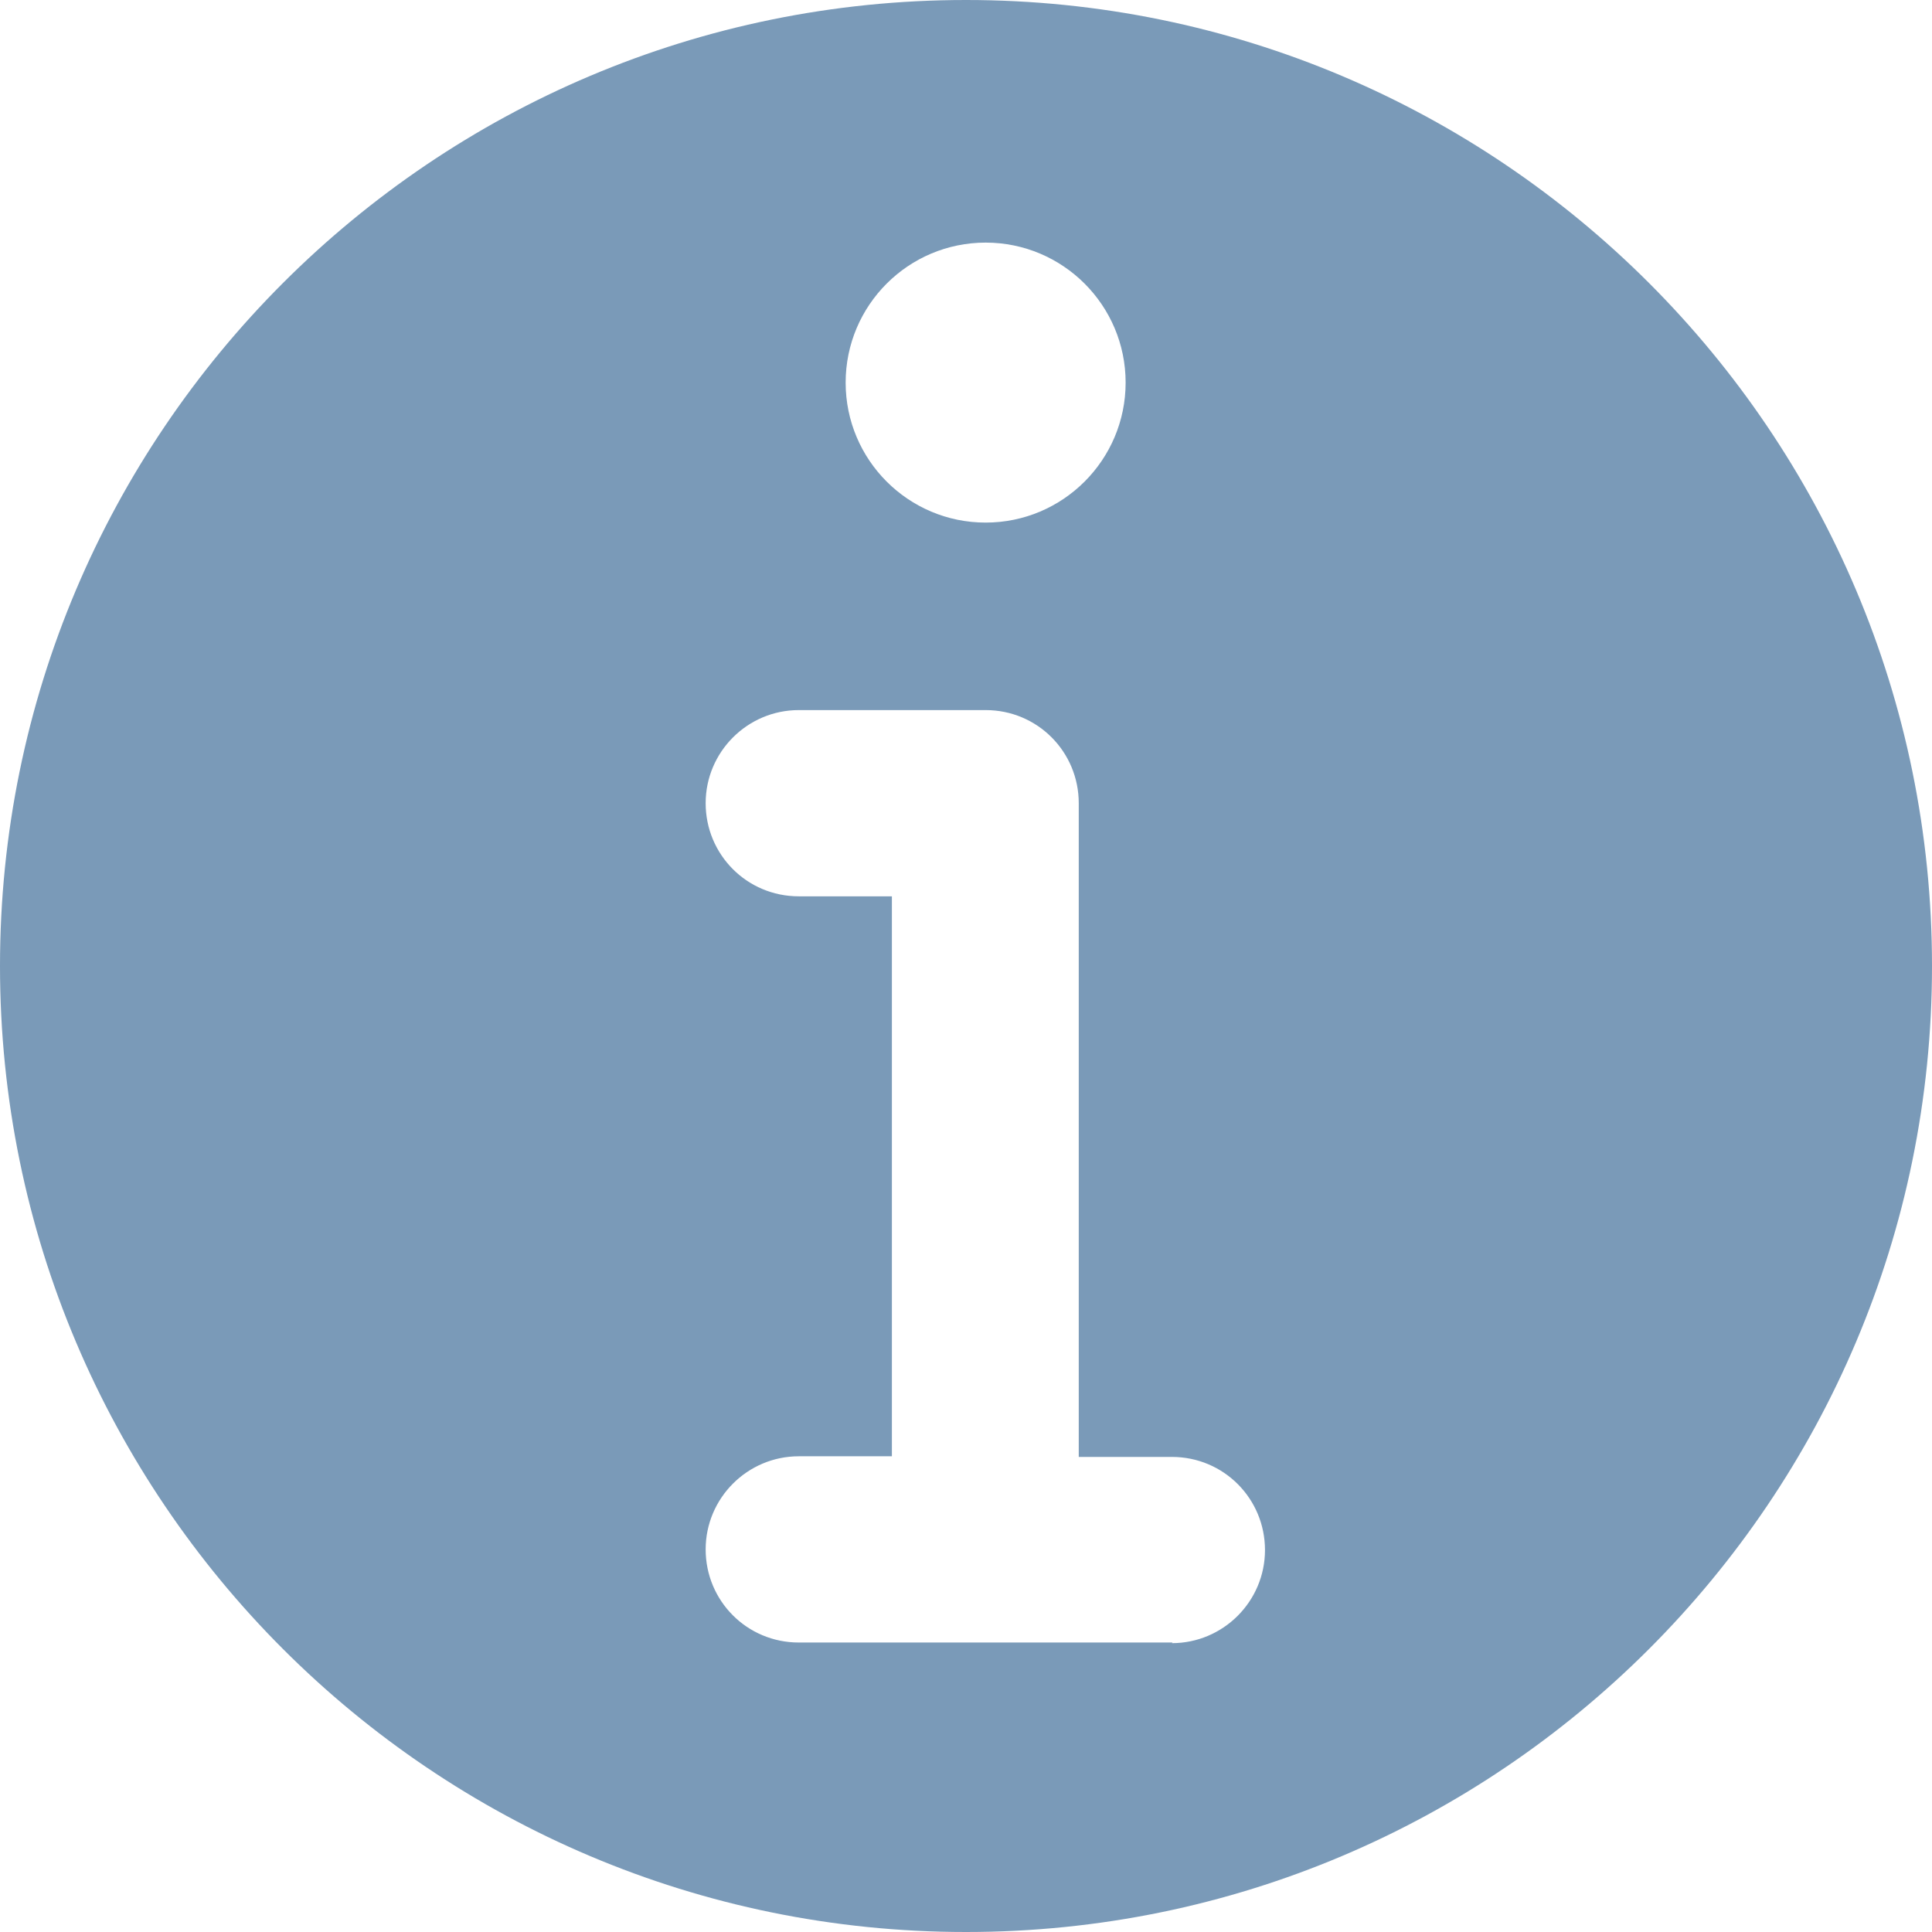
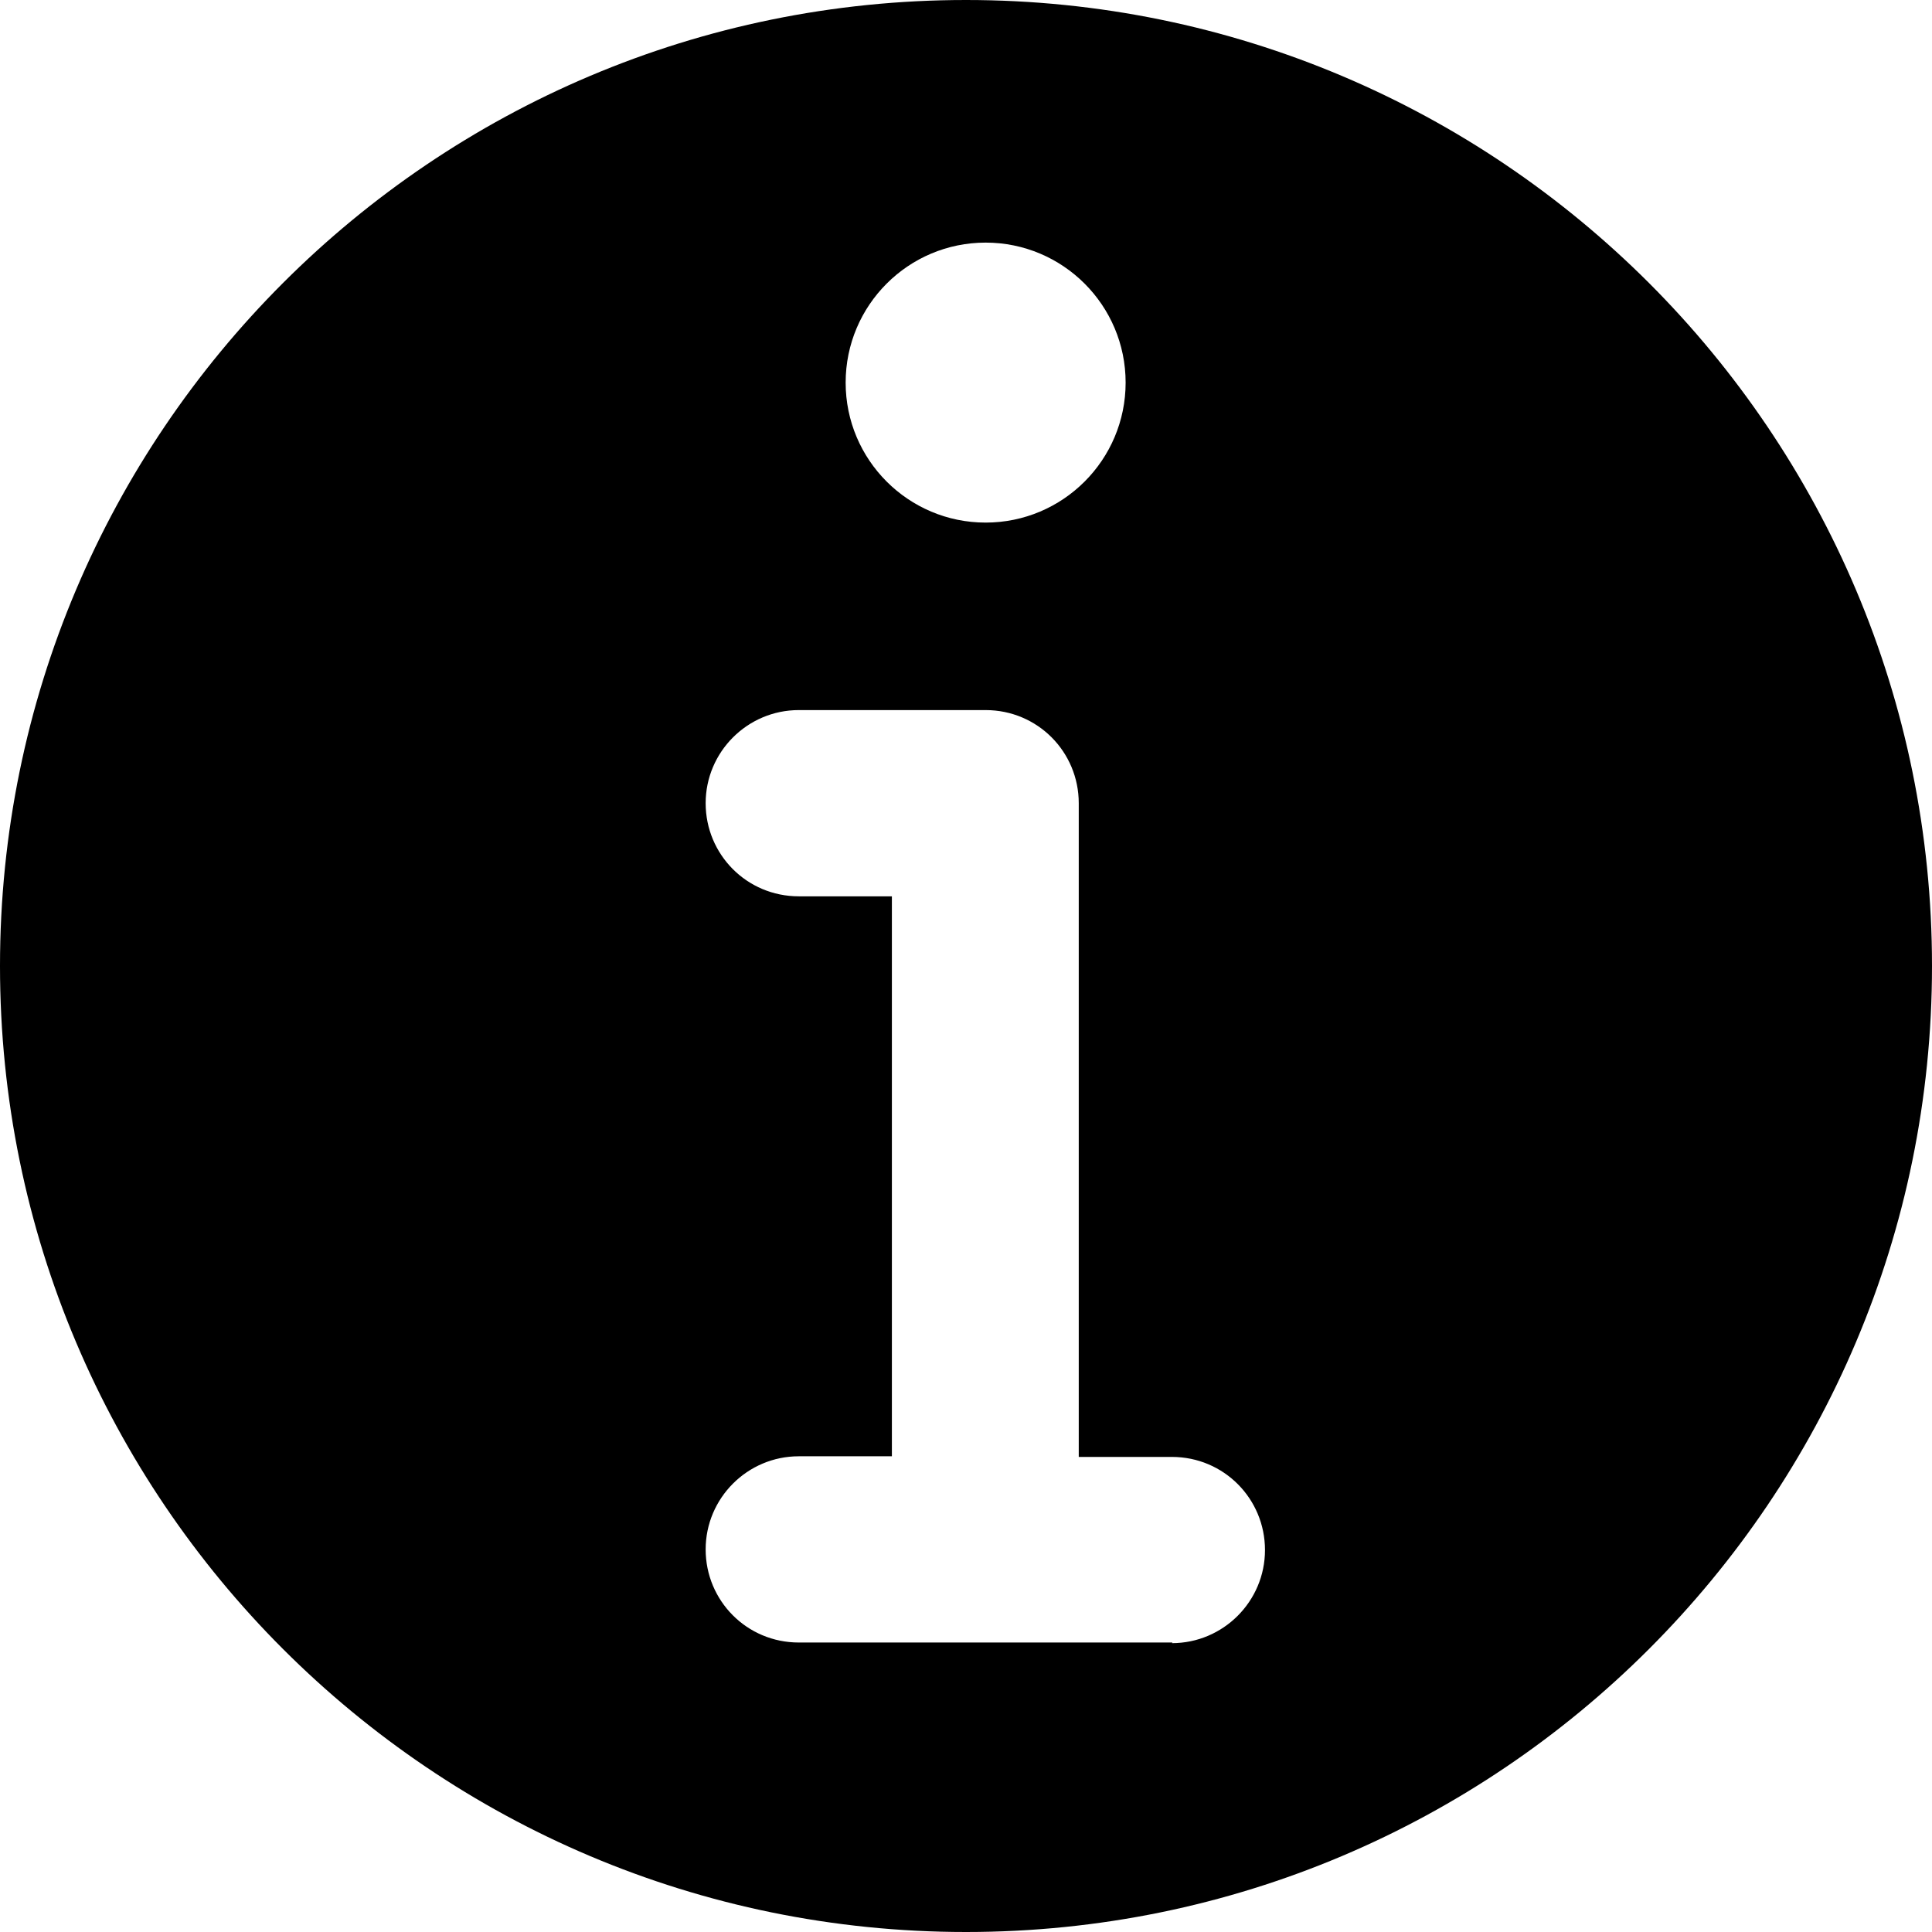
- <svg xmlns="http://www.w3.org/2000/svg" id="Ebene_2" data-name="Ebene 2" viewBox="0 0 30.5 30.5">
-   <defs>
-     <style>
-       .cls-1 {
-         fill: #7a9ab8;
-       }
-     </style>
-   </defs>
-   <g id="Ebene_1-2" data-name="Ebene 1">
-     <path class="cls-1" d="M15.25,0C6.83,0,0,6.83,0,15.25s6.83,15.25,15.25,15.25,15.25-6.83,15.25-15.25S23.67,0,15.25,0ZM15.56,3.83c1.22,0,2.21.99,2.21,2.21s-.99,2.21-2.21,2.21-2.21-.99-2.21-2.21.99-2.21,2.21-2.21ZM18.51,25.93h-5.9c-.82,0-1.47-.66-1.47-1.47s.66-1.47,1.47-1.47h1.47v-8.84h-1.47c-.82,0-1.47-.66-1.47-1.47s.66-1.47,1.47-1.47h2.95c.82,0,1.47.66,1.47,1.47v10.32h1.47c.82,0,1.47.66,1.47,1.47s-.66,1.47-1.47,1.47Z" />
-   </g>
+ <svg xmlns="http://www.w3.org/2000/svg" viewBox="0 0 30.5 30.5" fill="currentColor" aria-hidden="true">
+   <path d="M15.25,0C6.83,0,0,6.83,0,15.25s6.83,15.25,15.25,15.25,15.25-6.83,15.25-15.25S23.67,0,15.25,0ZM15.56,3.83c1.22,0,2.21.99,2.21,2.21s-.99,2.21-2.21,2.21-2.21-.99-2.21-2.21.99-2.21,2.21-2.21ZM18.51,25.93h-5.9c-.82,0-1.47-.66-1.47-1.47s.66-1.47,1.47-1.47h1.47v-8.84h-1.47c-.82,0-1.47-.66-1.47-1.47s.66-1.47,1.47-1.47h2.95c.82,0,1.47.66,1.47,1.47v10.32h1.47c.82,0,1.47.66,1.47,1.47s-.66,1.47-1.47,1.47Z" />
</svg>
